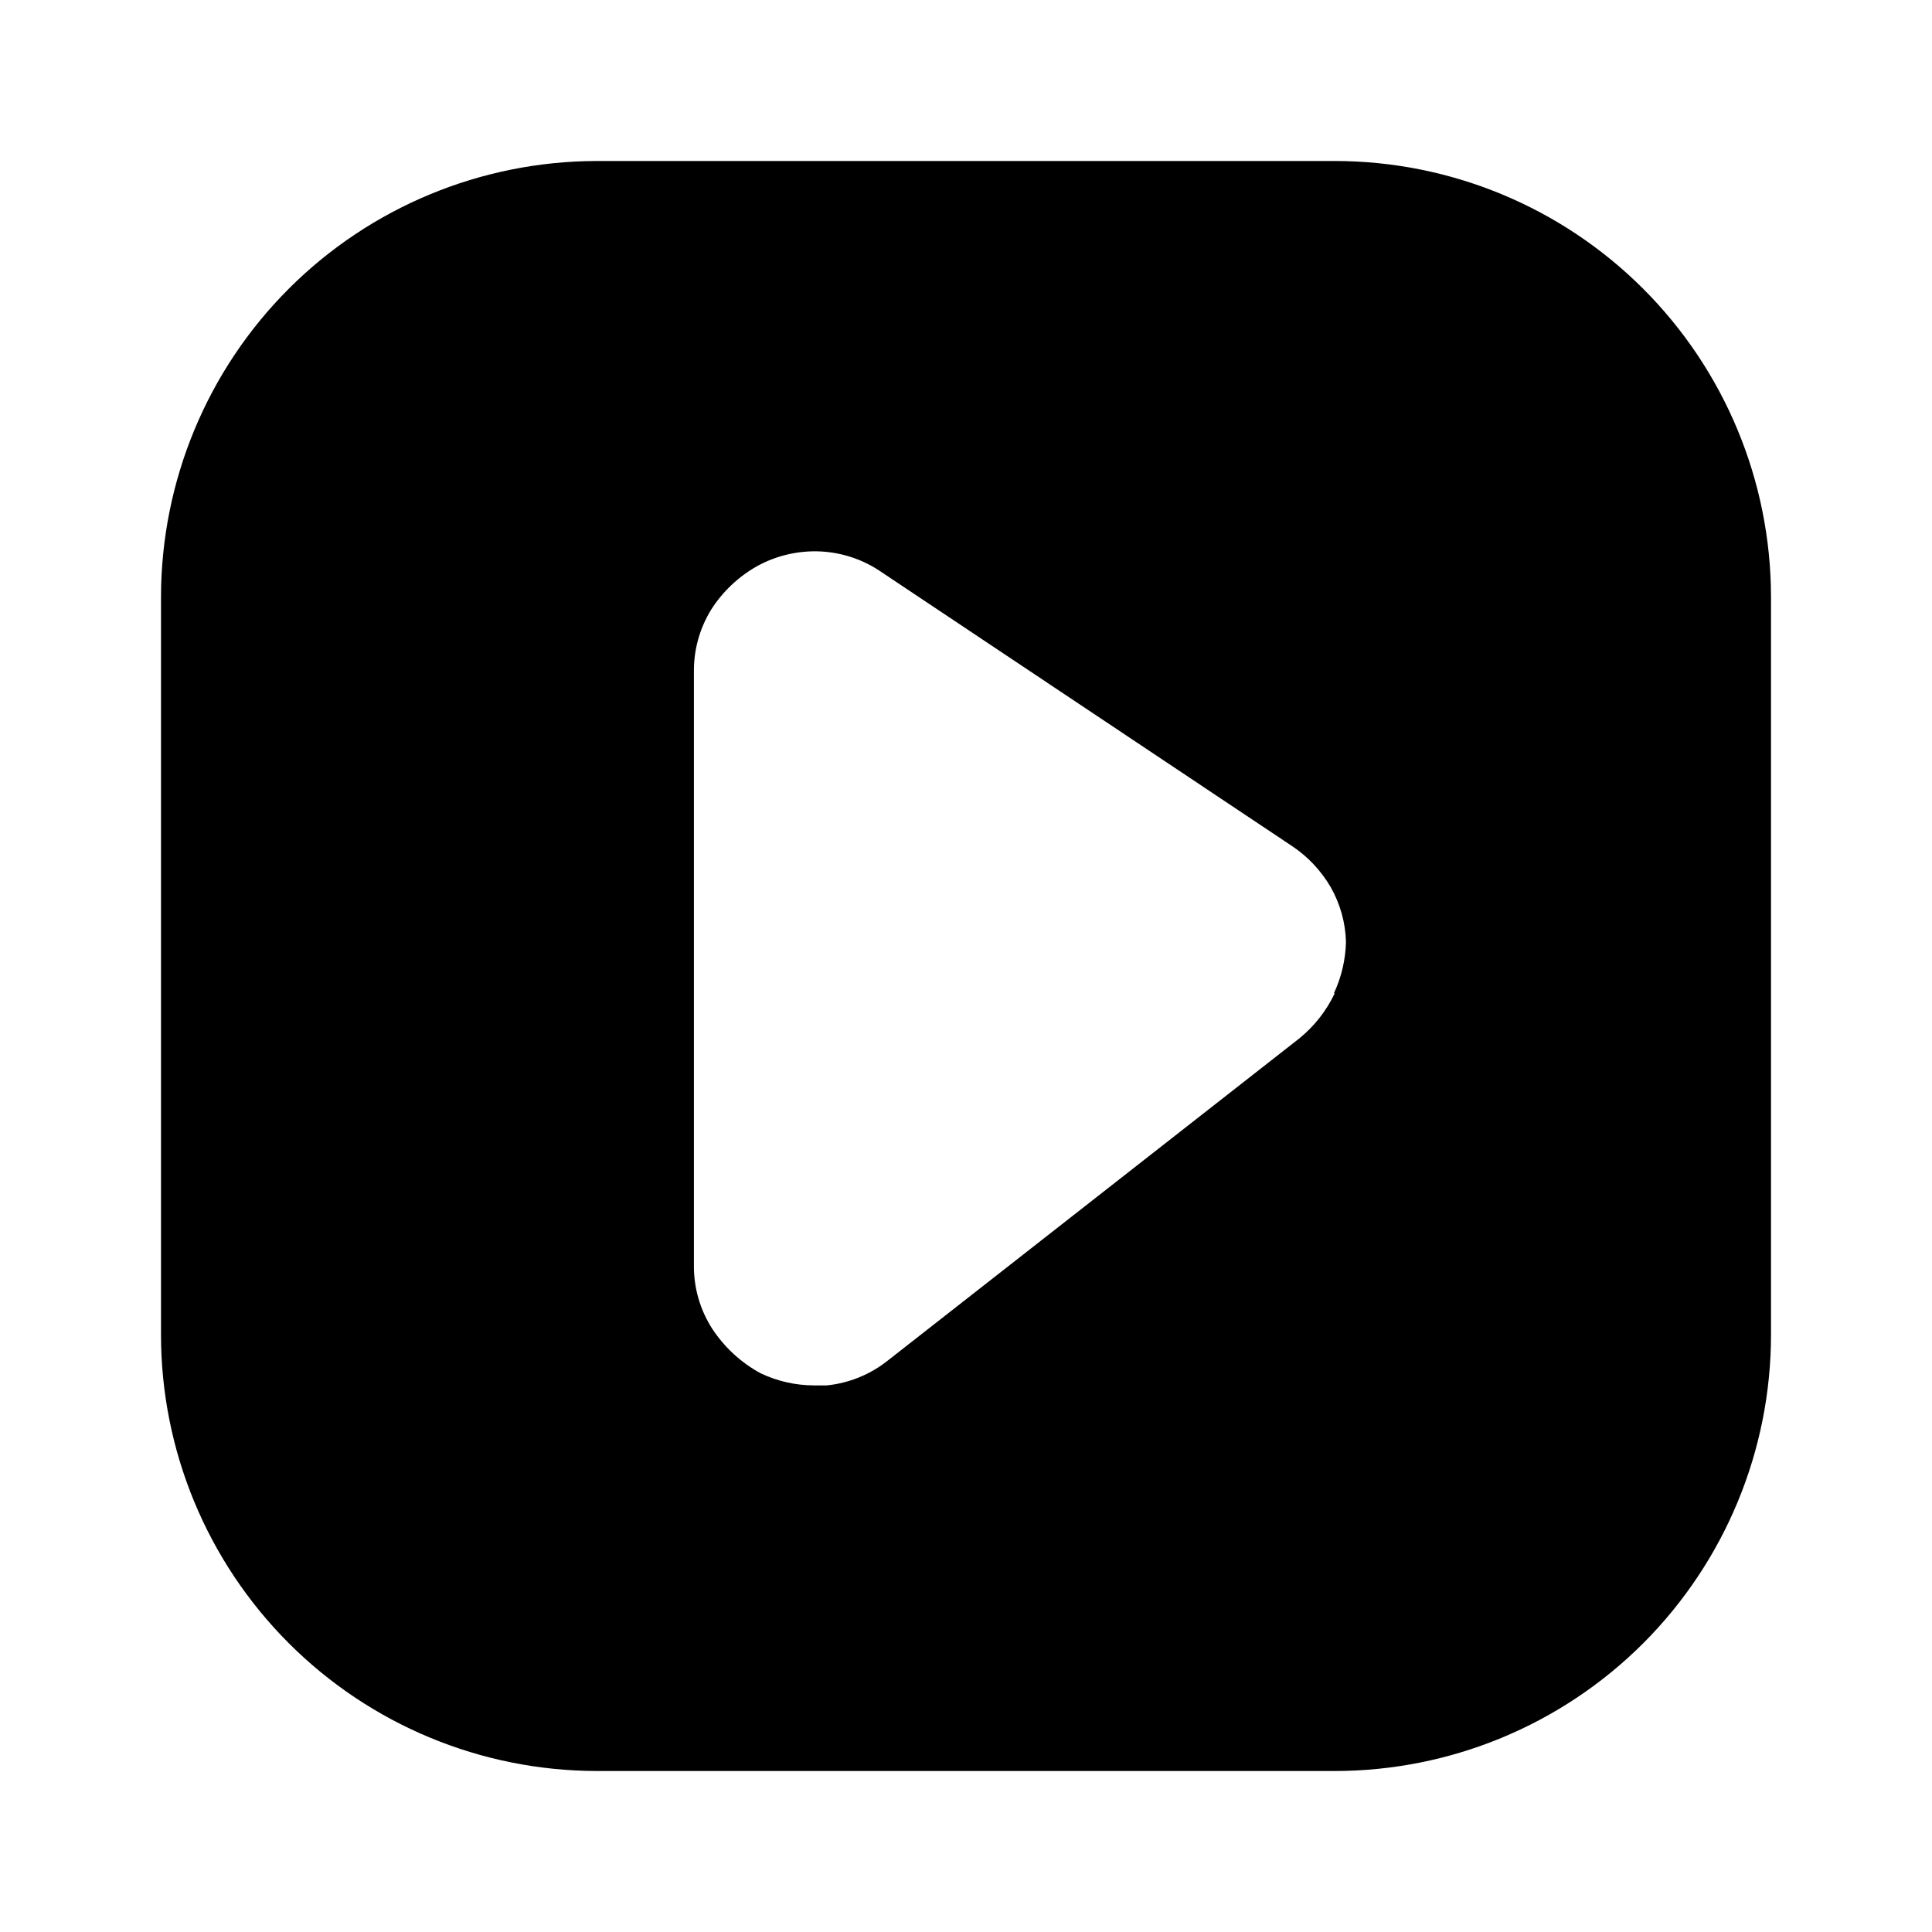
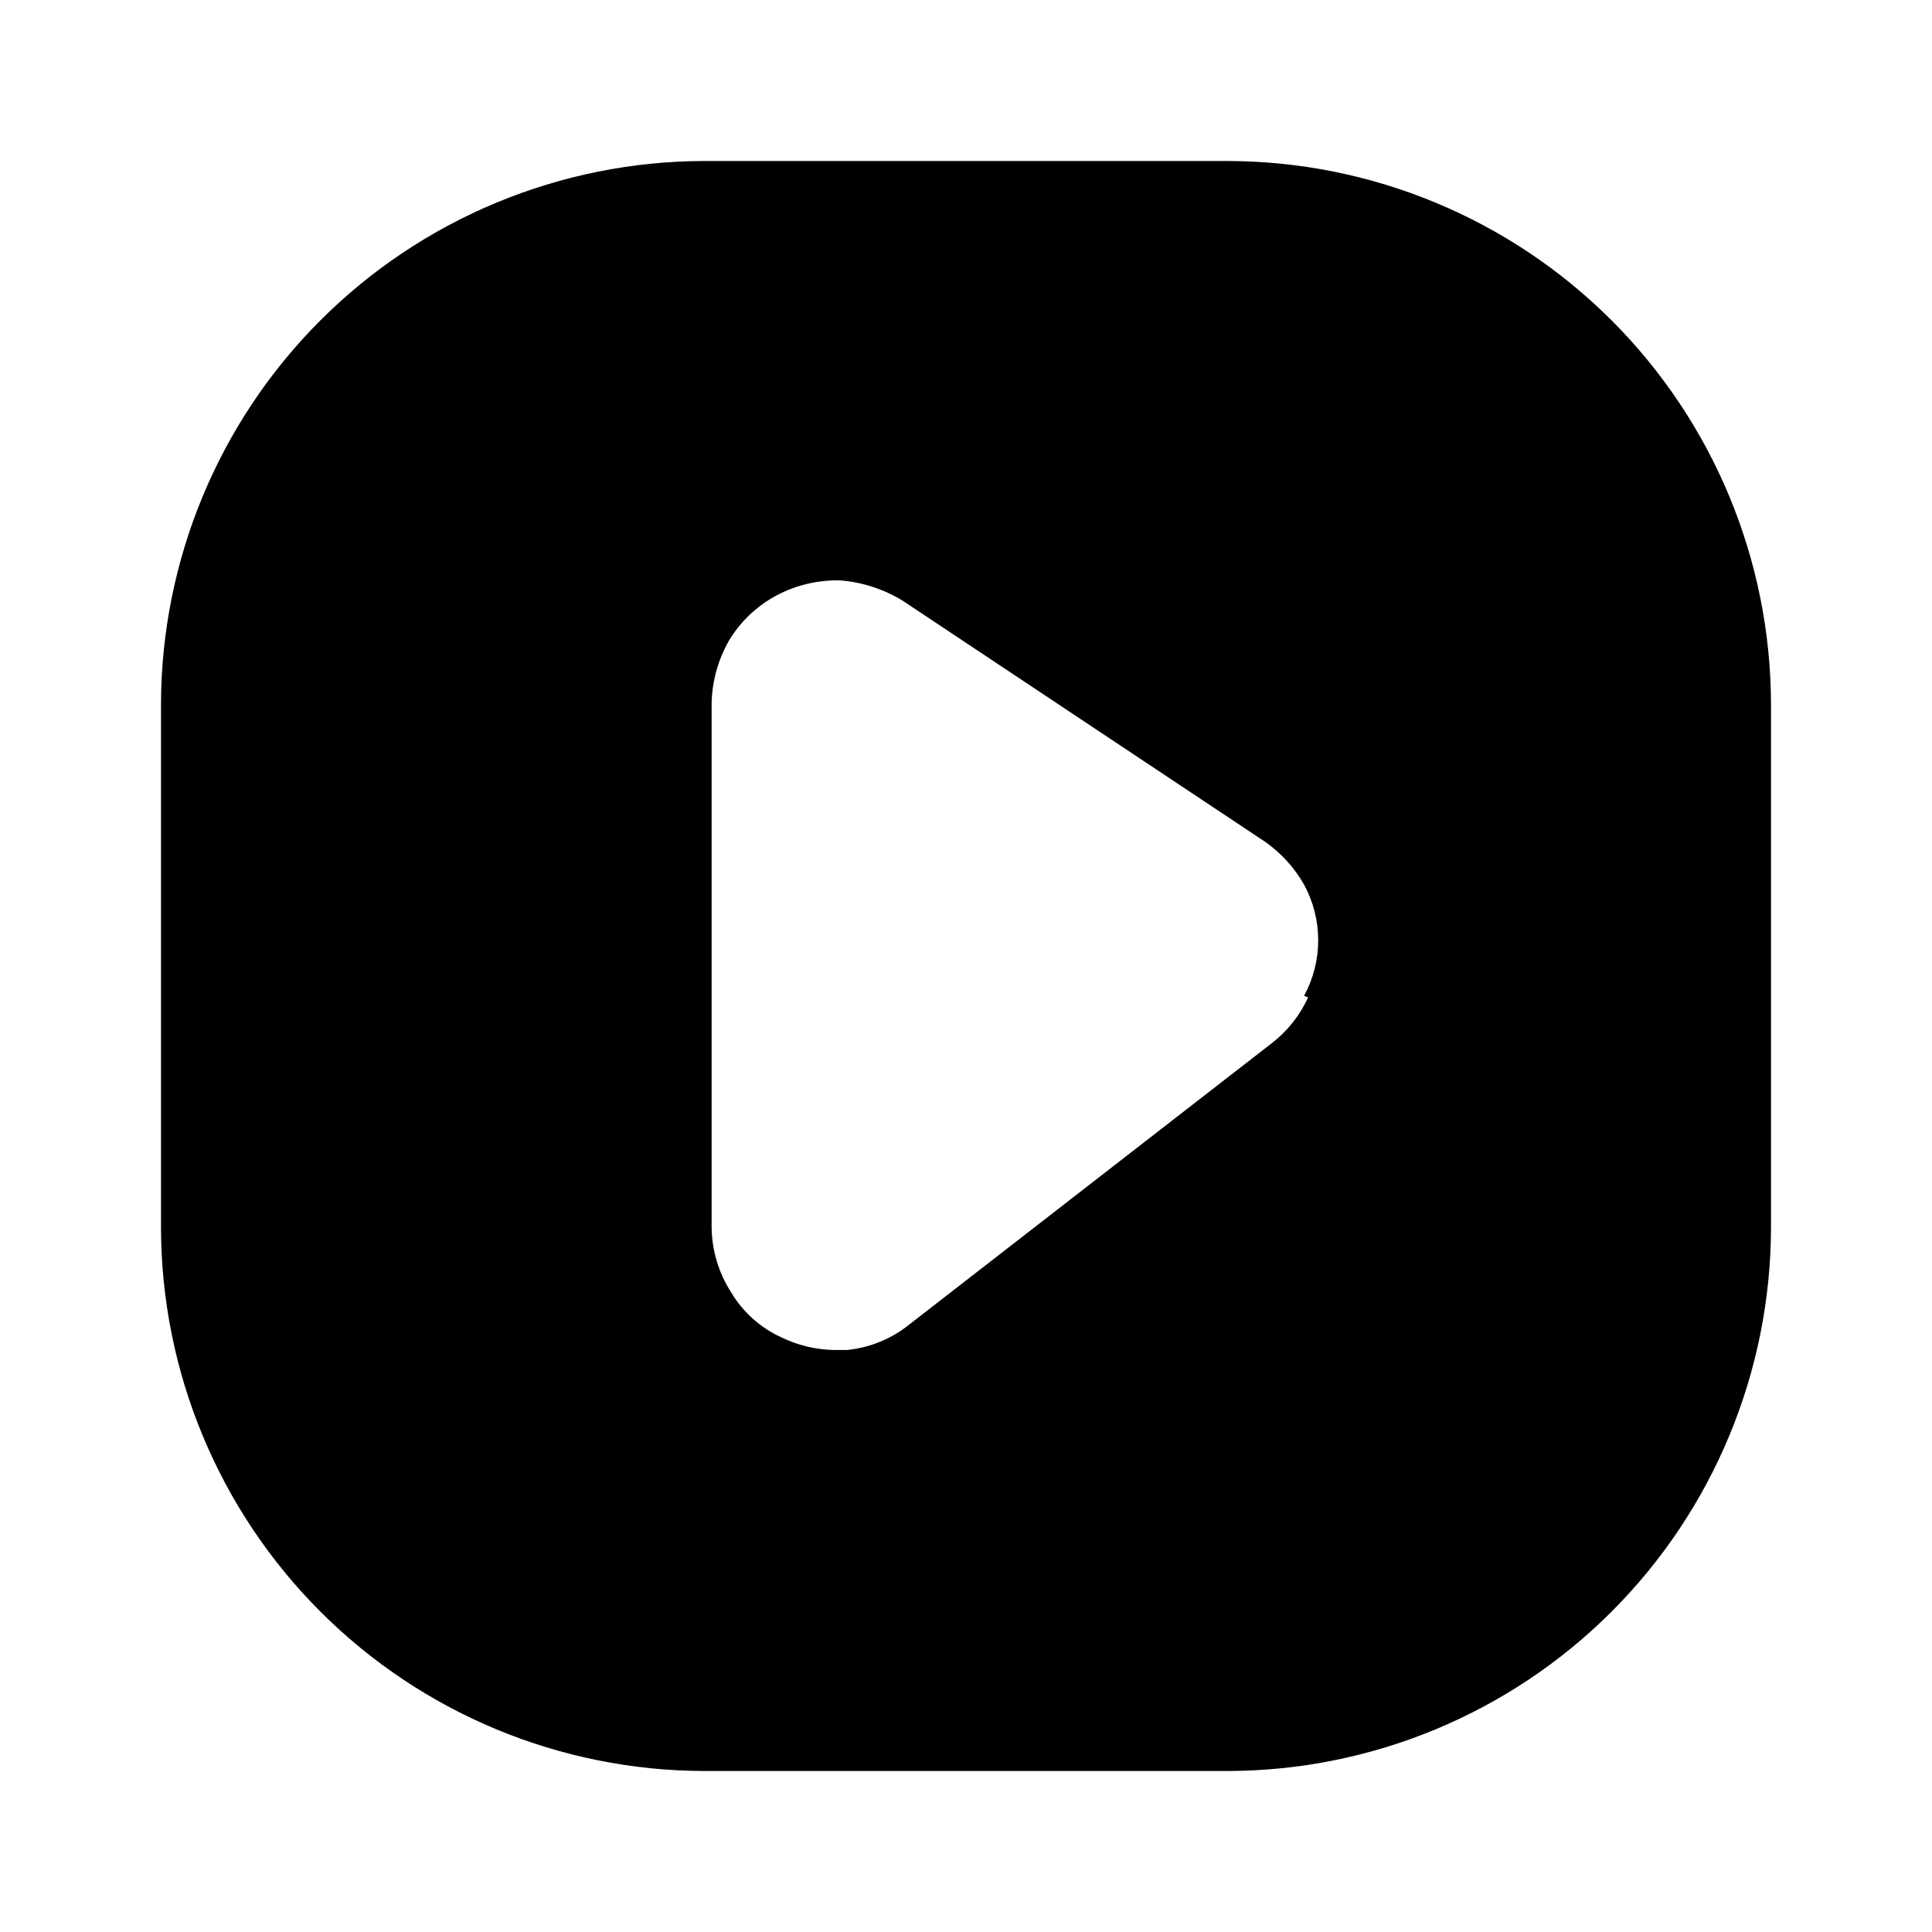
<svg xmlns="http://www.w3.org/2000/svg" viewBox="0 0 24 24" fill="none">
-   <path d="M16.58 2H7.41C5.976 2.003 4.601 2.573 3.587 3.587C2.573 4.601 2.003 5.976 2 7.41V16.58C2 18.016 2.57 19.393 3.584 20.409C4.598 21.425 5.974 21.997 7.41 22H16.58C18.017 22 19.396 21.429 20.413 20.413C21.429 19.396 22 18.017 22 16.58V7.41C21.997 5.974 21.425 4.598 20.409 3.584C19.393 2.57 18.016 2 16.58 2ZM16.58 12.34C16.477 12.557 16.327 12.748 16.14 12.9L11.03 16.9C10.812 17.074 10.548 17.182 10.27 17.21H10.11C9.882 17.209 9.656 17.158 9.45 17.06C9.208 16.929 9.002 16.74 8.85 16.51C8.696 16.272 8.616 15.994 8.62 15.71V8.34C8.618 8.072 8.691 7.809 8.83 7.58C8.974 7.351 9.174 7.162 9.41 7.03C9.649 6.9 9.918 6.838 10.19 6.85C10.458 6.863 10.718 6.949 10.94 7.1L16.05 10.51C16.247 10.641 16.411 10.816 16.53 11.02C16.648 11.227 16.714 11.461 16.72 11.7C16.715 11.921 16.664 12.139 16.57 12.34H16.58Z" fill="currentColor" />
+   <path d="M15.25 2H8.75C6.961 2.003 5.245 2.715 3.98 3.98C2.715 5.245 2.003 6.961 2 8.75V15.25C2.003 17.039 2.715 18.755 3.98 20.02C5.245 21.285 6.961 21.997 8.75 22H15.25C17.039 21.997 18.755 21.285 20.02 20.02C21.285 18.755 21.997 17.039 22 15.25V8.75C21.997 6.961 21.285 5.245 20.02 3.98C18.755 2.715 17.039 2.003 15.25 2ZM16.25 12.39C16.15 12.609 15.999 12.801 15.81 12.95L11.3 16.45C11.077 16.631 10.806 16.742 10.52 16.77H10.36C10.131 16.766 9.906 16.711 9.7 16.61C9.441 16.491 9.225 16.295 9.08 16.05C8.927 15.811 8.844 15.534 8.84 15.25V8.73C8.847 8.456 8.923 8.188 9.06 7.95C9.201 7.719 9.401 7.529 9.64 7.4C9.886 7.268 10.161 7.203 10.44 7.21C10.713 7.232 10.976 7.318 11.21 7.46L15.72 10.46C15.917 10.599 16.081 10.78 16.2 10.99C16.315 11.202 16.375 11.439 16.375 11.68C16.375 11.921 16.315 12.158 16.2 12.37L16.25 12.39Z" fill="currentColor" />
</svg>
